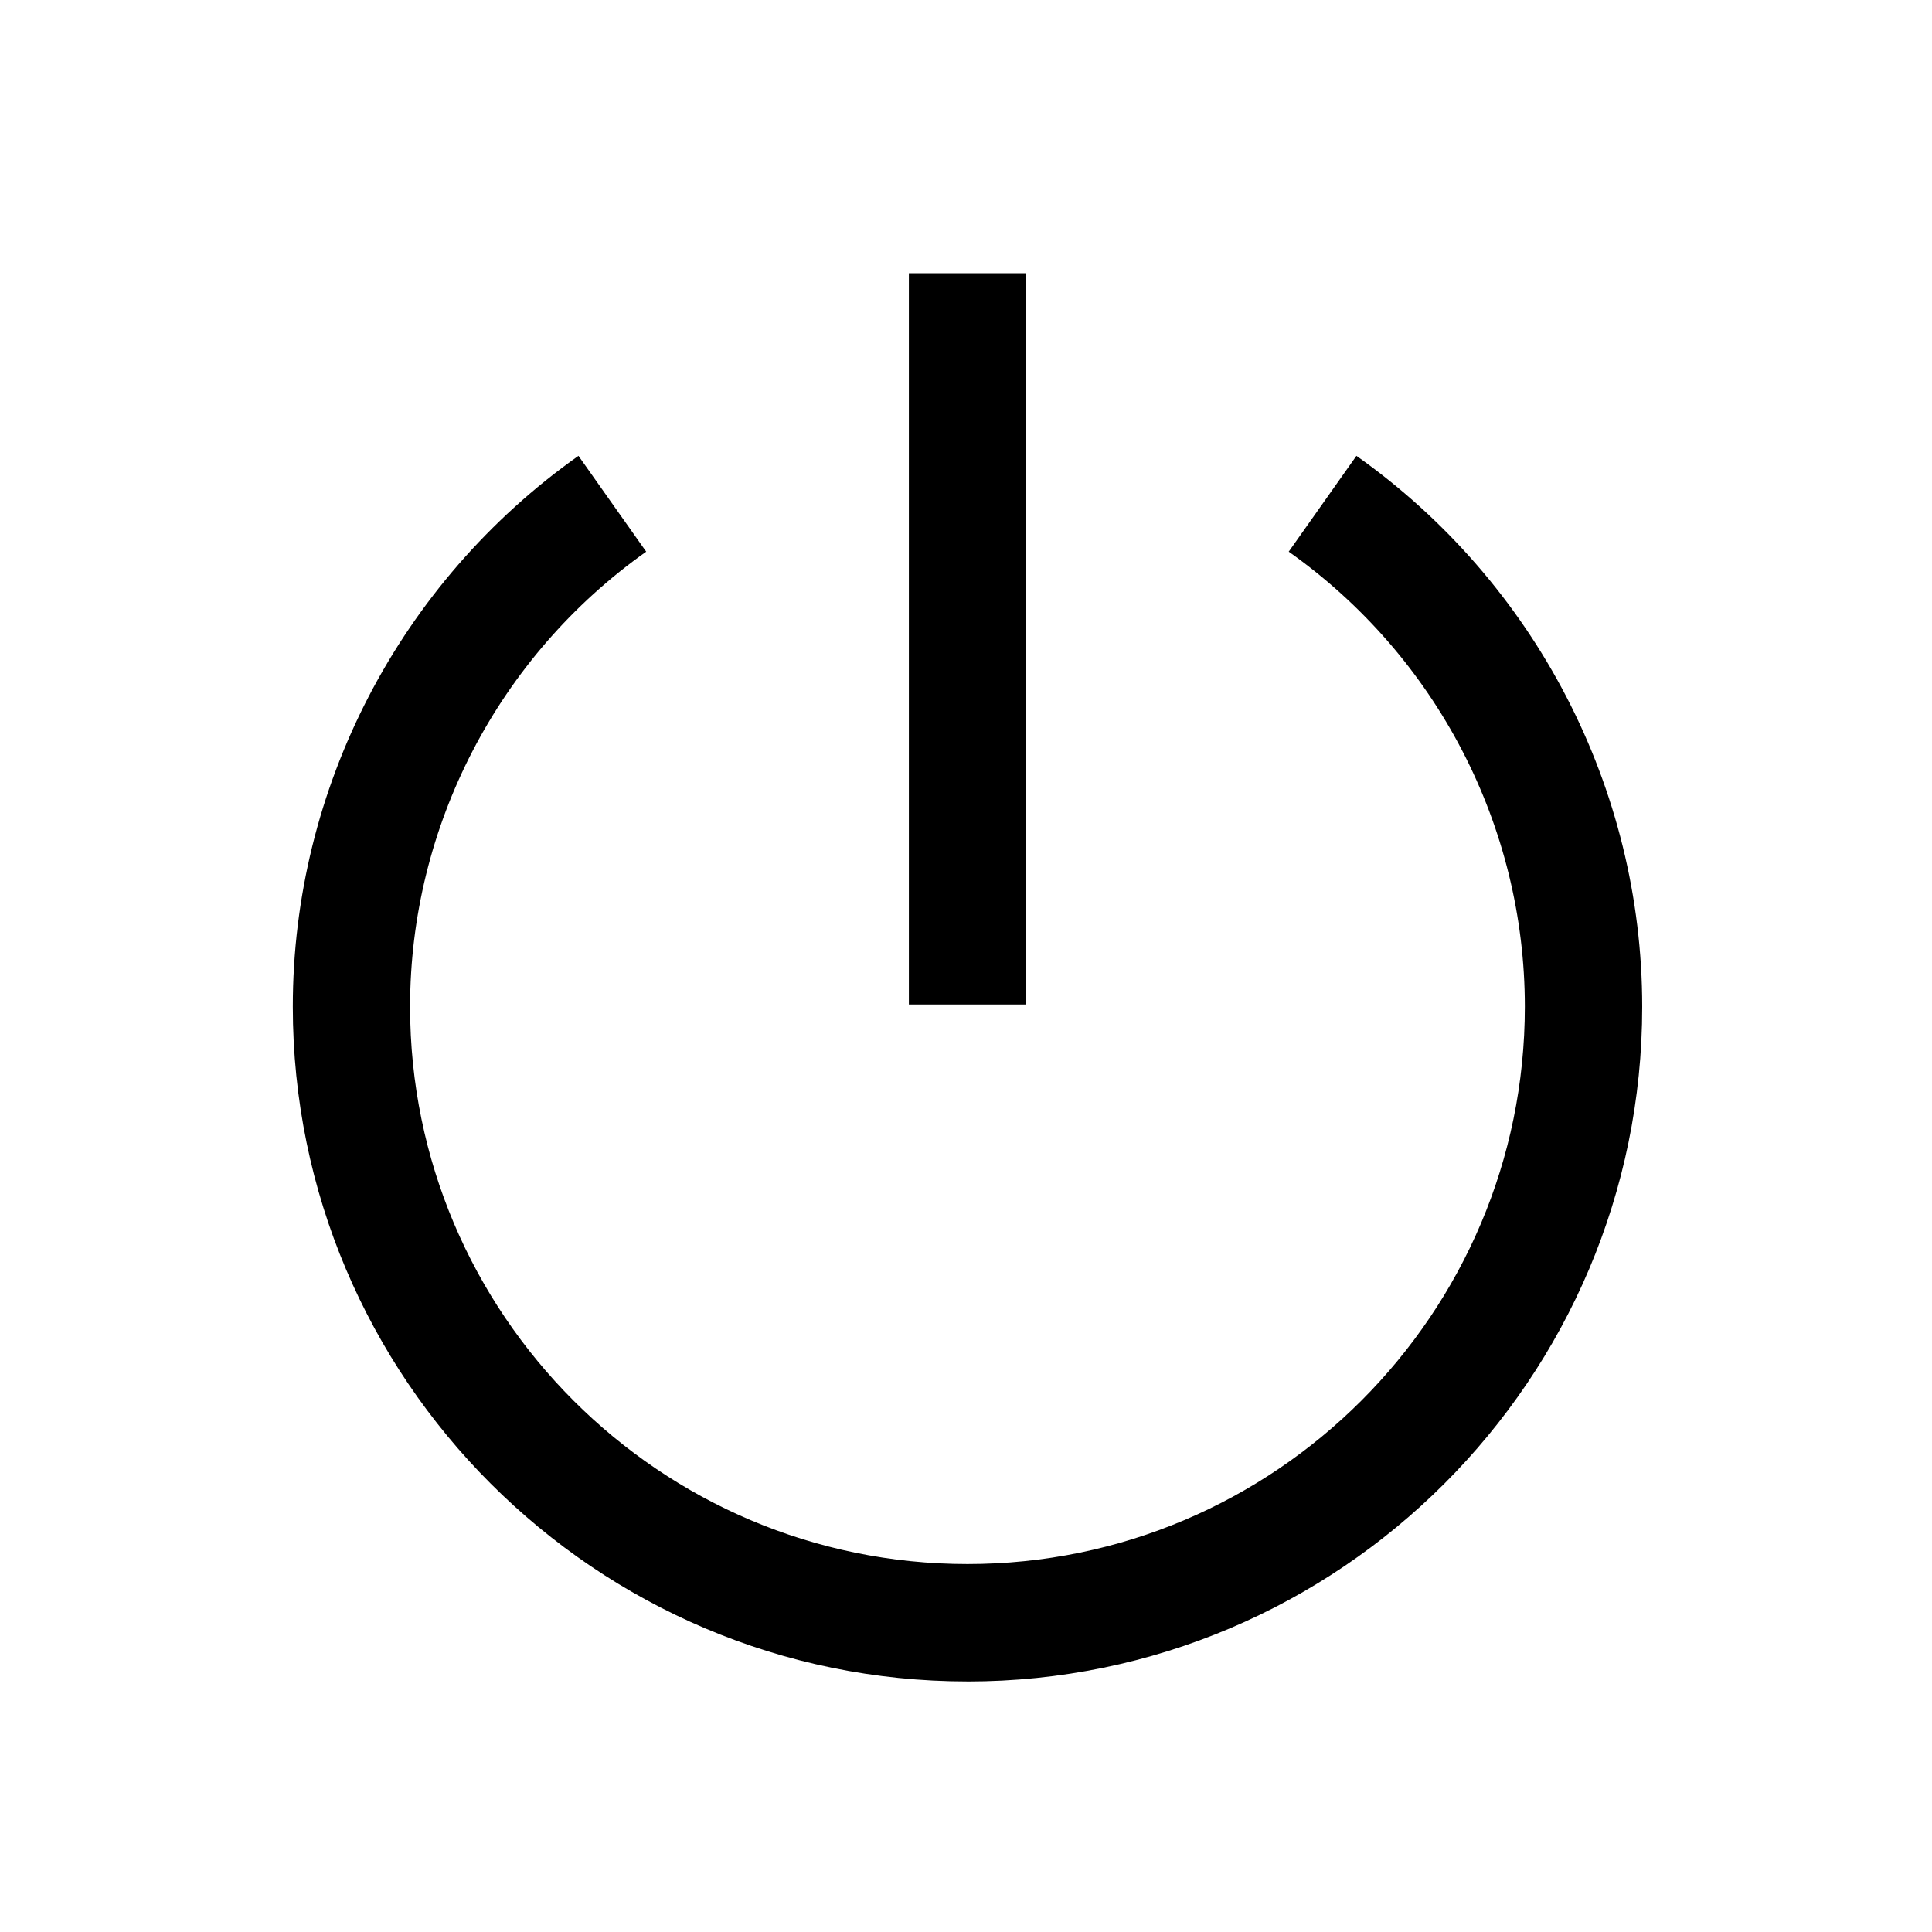
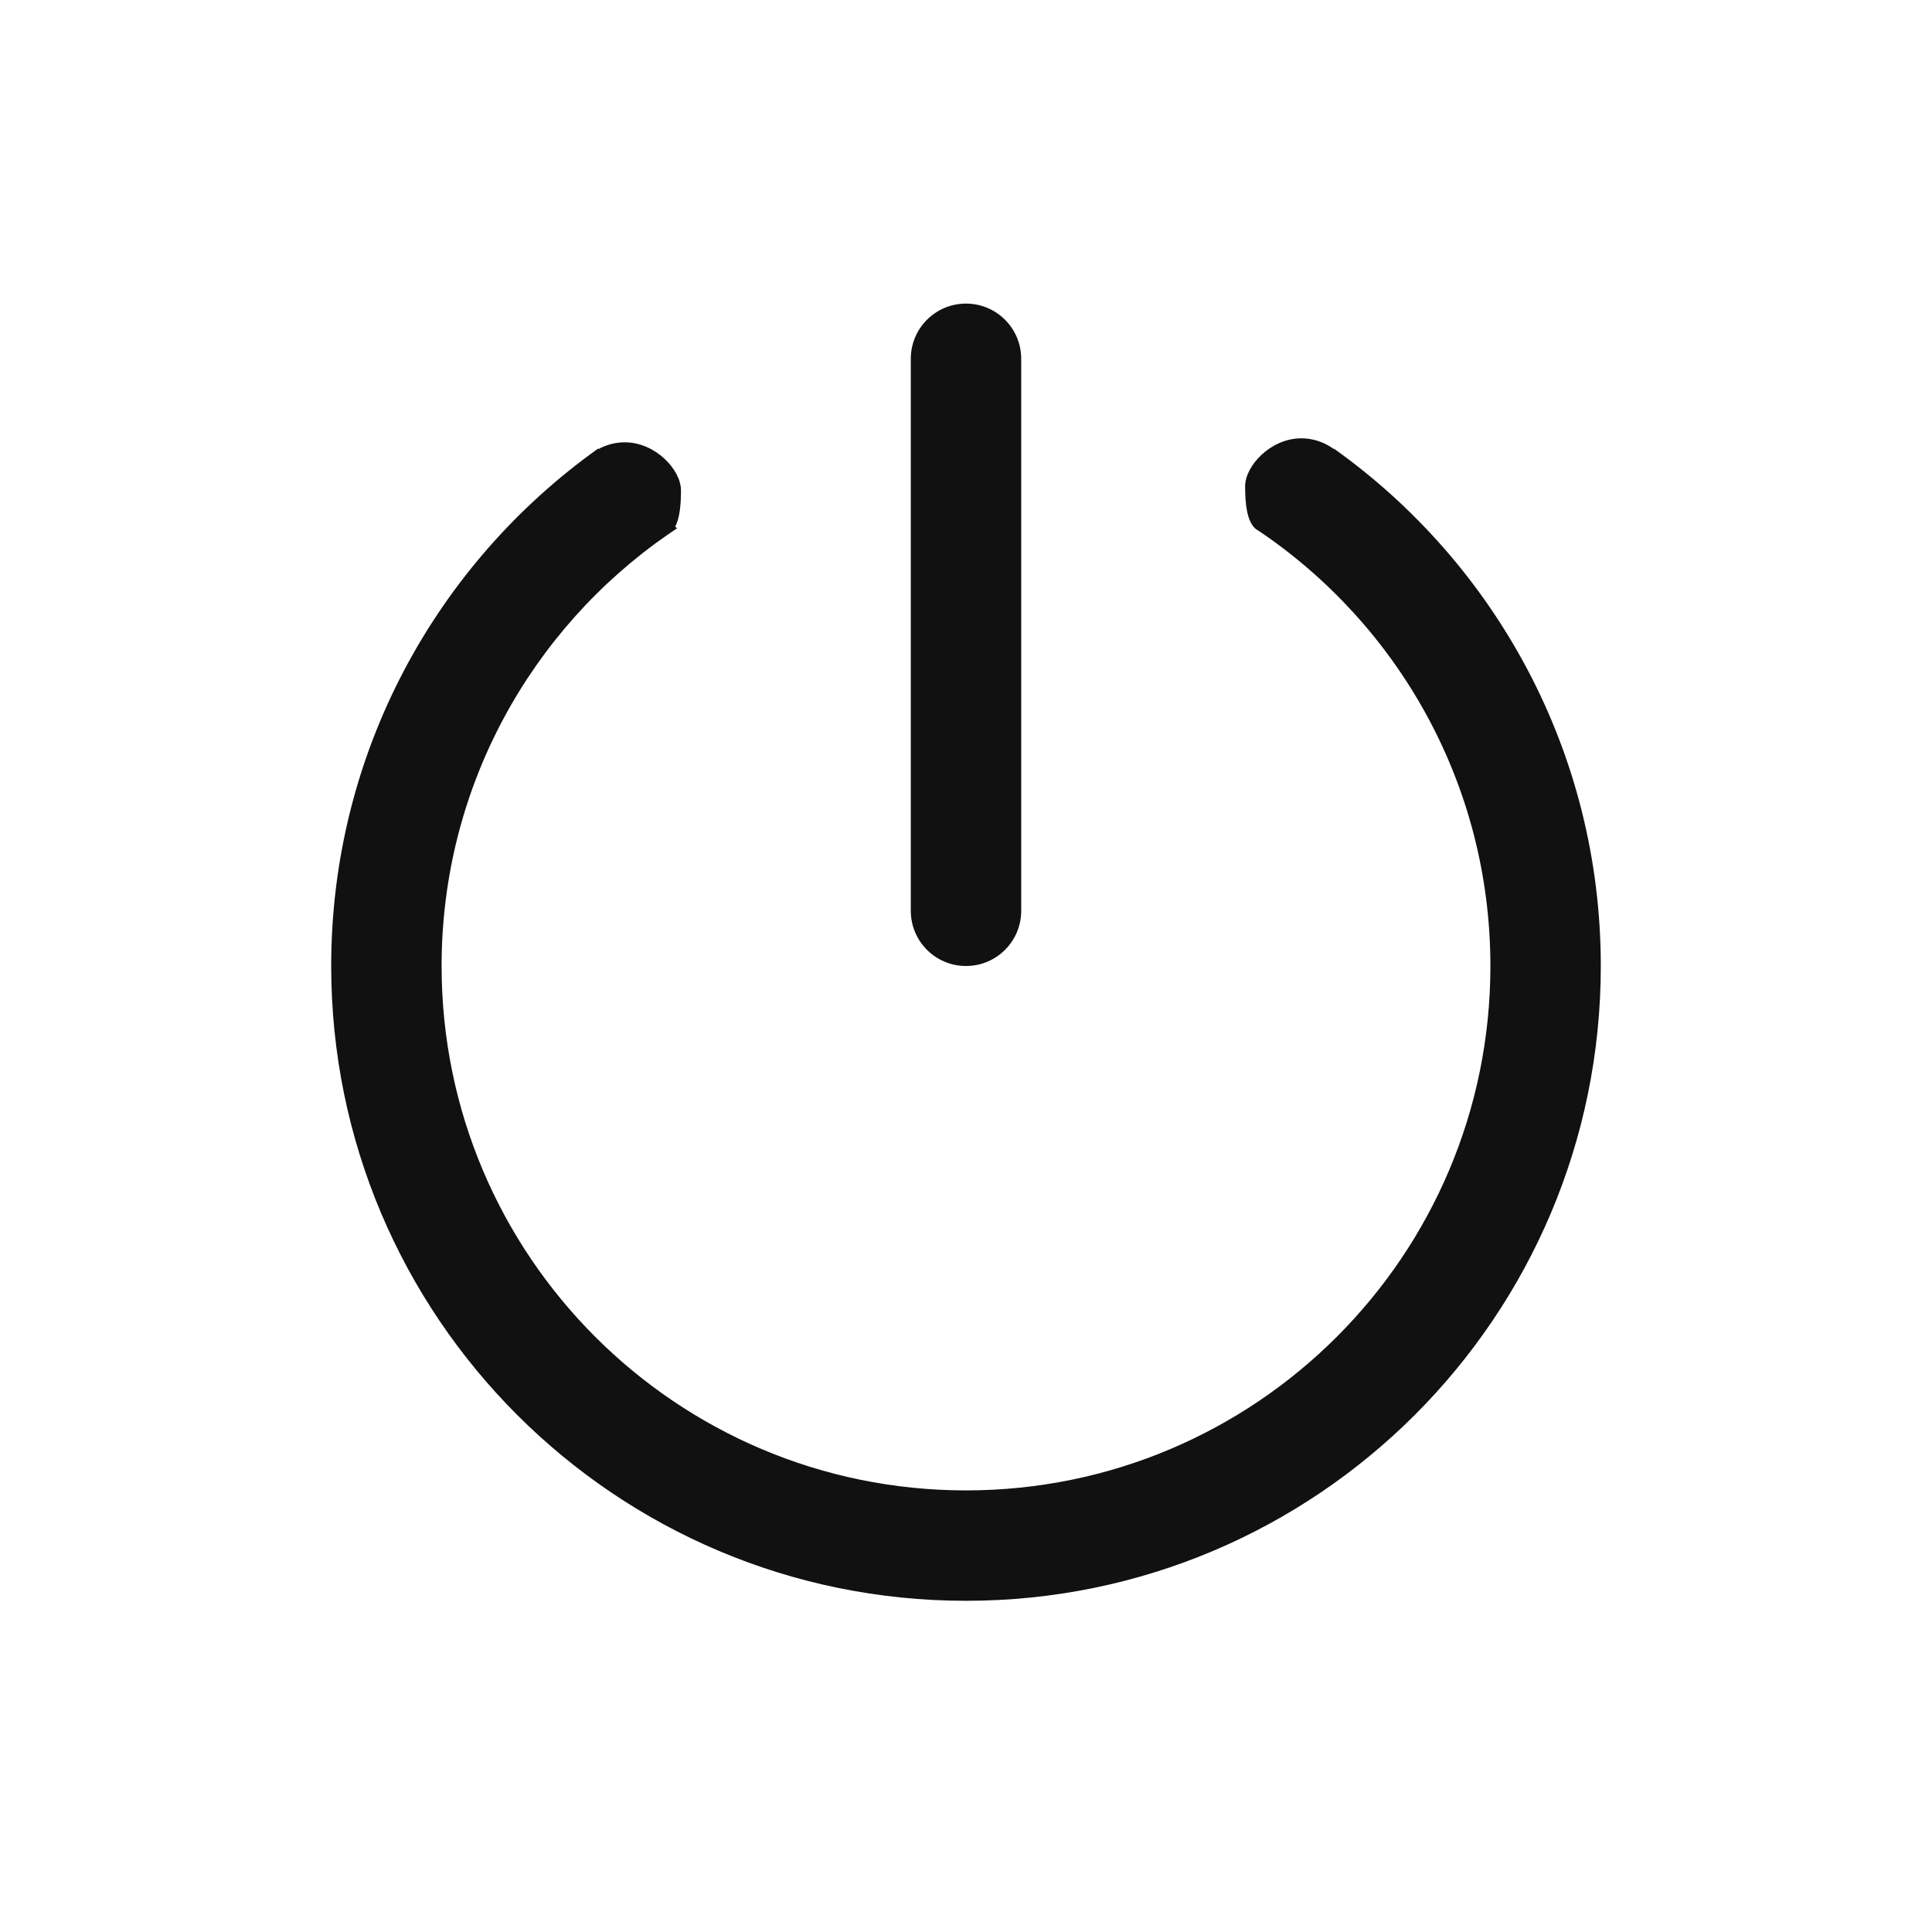
- <svg xmlns="http://www.w3.org/2000/svg" width="70" height="70" viewBox="0 0 70 70">
-   <path fill="#000" fill-rule="evenodd" d="M35.055 60.922c-13.48 0-24.446-10.97-24.446-24.45 0-7.913 3.87-15.374 10.35-19.956l2.454 3.472c-5.355 3.79-8.555 9.953-8.555 16.485 0 11.136 9.058 20.195 20.195 20.195 11.136 0 20.195-9.06 20.195-20.195 0-6.535-3.195-12.696-8.555-16.485l2.453-3.472C55.628 21.102 59.5 28.562 59.5 36.473c.004 13.48-10.965 24.45-24.445 24.45zM32.93 9.898h4.25v26.496h-4.25V9.898z" />
+ <svg xmlns="http://www.w3.org/2000/svg" width="70px" height="70px" viewBox="0 0 70 70" version="1.1">
+   <defs />
+   <g id="In-App-Icons" stroke="none" stroke-width="1" fill="none" fill-rule="evenodd">
+     <g id="quit" fill="#111111">
+       <g id="Oval-25-+-Rectangle-86" transform="translate(12, 11)">
+         <path d="M36.319,5.265 L36.33,5.254 L36.33,5.254 C42.183,9.424 46,16.266 46,24 C46,36.703 35.703,47 23,47 C10.297,47 0,36.703 0,24 C0,16.266 3.817,9.424 9.67,5.254 L9.686,5.27 L9.686,5.27 C9.969,5.114 10.294,5.026 10.64,5.026 C11.744,5.026 12.673,6.019 12.673,6.765 C12.673,7.281 12.629,7.766 12.466,8.078 L12.53,8.143 C12.453,8.193 12.377,8.245 12.301,8.297 C12.268,8.325 12.233,8.349 12.195,8.369 C7.243,11.799 4,17.521 4,24 C4,34.493 12.507,43 23,43 C33.493,43 42,34.493 42,24 C42,17.433 38.668,11.643 33.602,8.231 C33.56,8.21 33.521,8.184 33.486,8.153 C33.48,8.149 33.475,8.146 33.47,8.143 L33.472,8.141 C33.183,7.872 33.113,7.271 33.113,6.62 C33.113,5.875 34.041,4.881 35.146,4.881 C35.584,4.881 35.989,5.024 36.319,5.265 Z" id="Oval-25" />
+         <path d="M25,22 L25,2 C25,0.895 24.105,0 23,0 C21.895,0 21,0.895 21,2 L21,22 C21,23.105 21.895,24 23,24 C24.105,24 25,23.105 25,22 Z" id="Rectangle-86" />
+       </g>
+     </g>
+   </g>
</svg>
